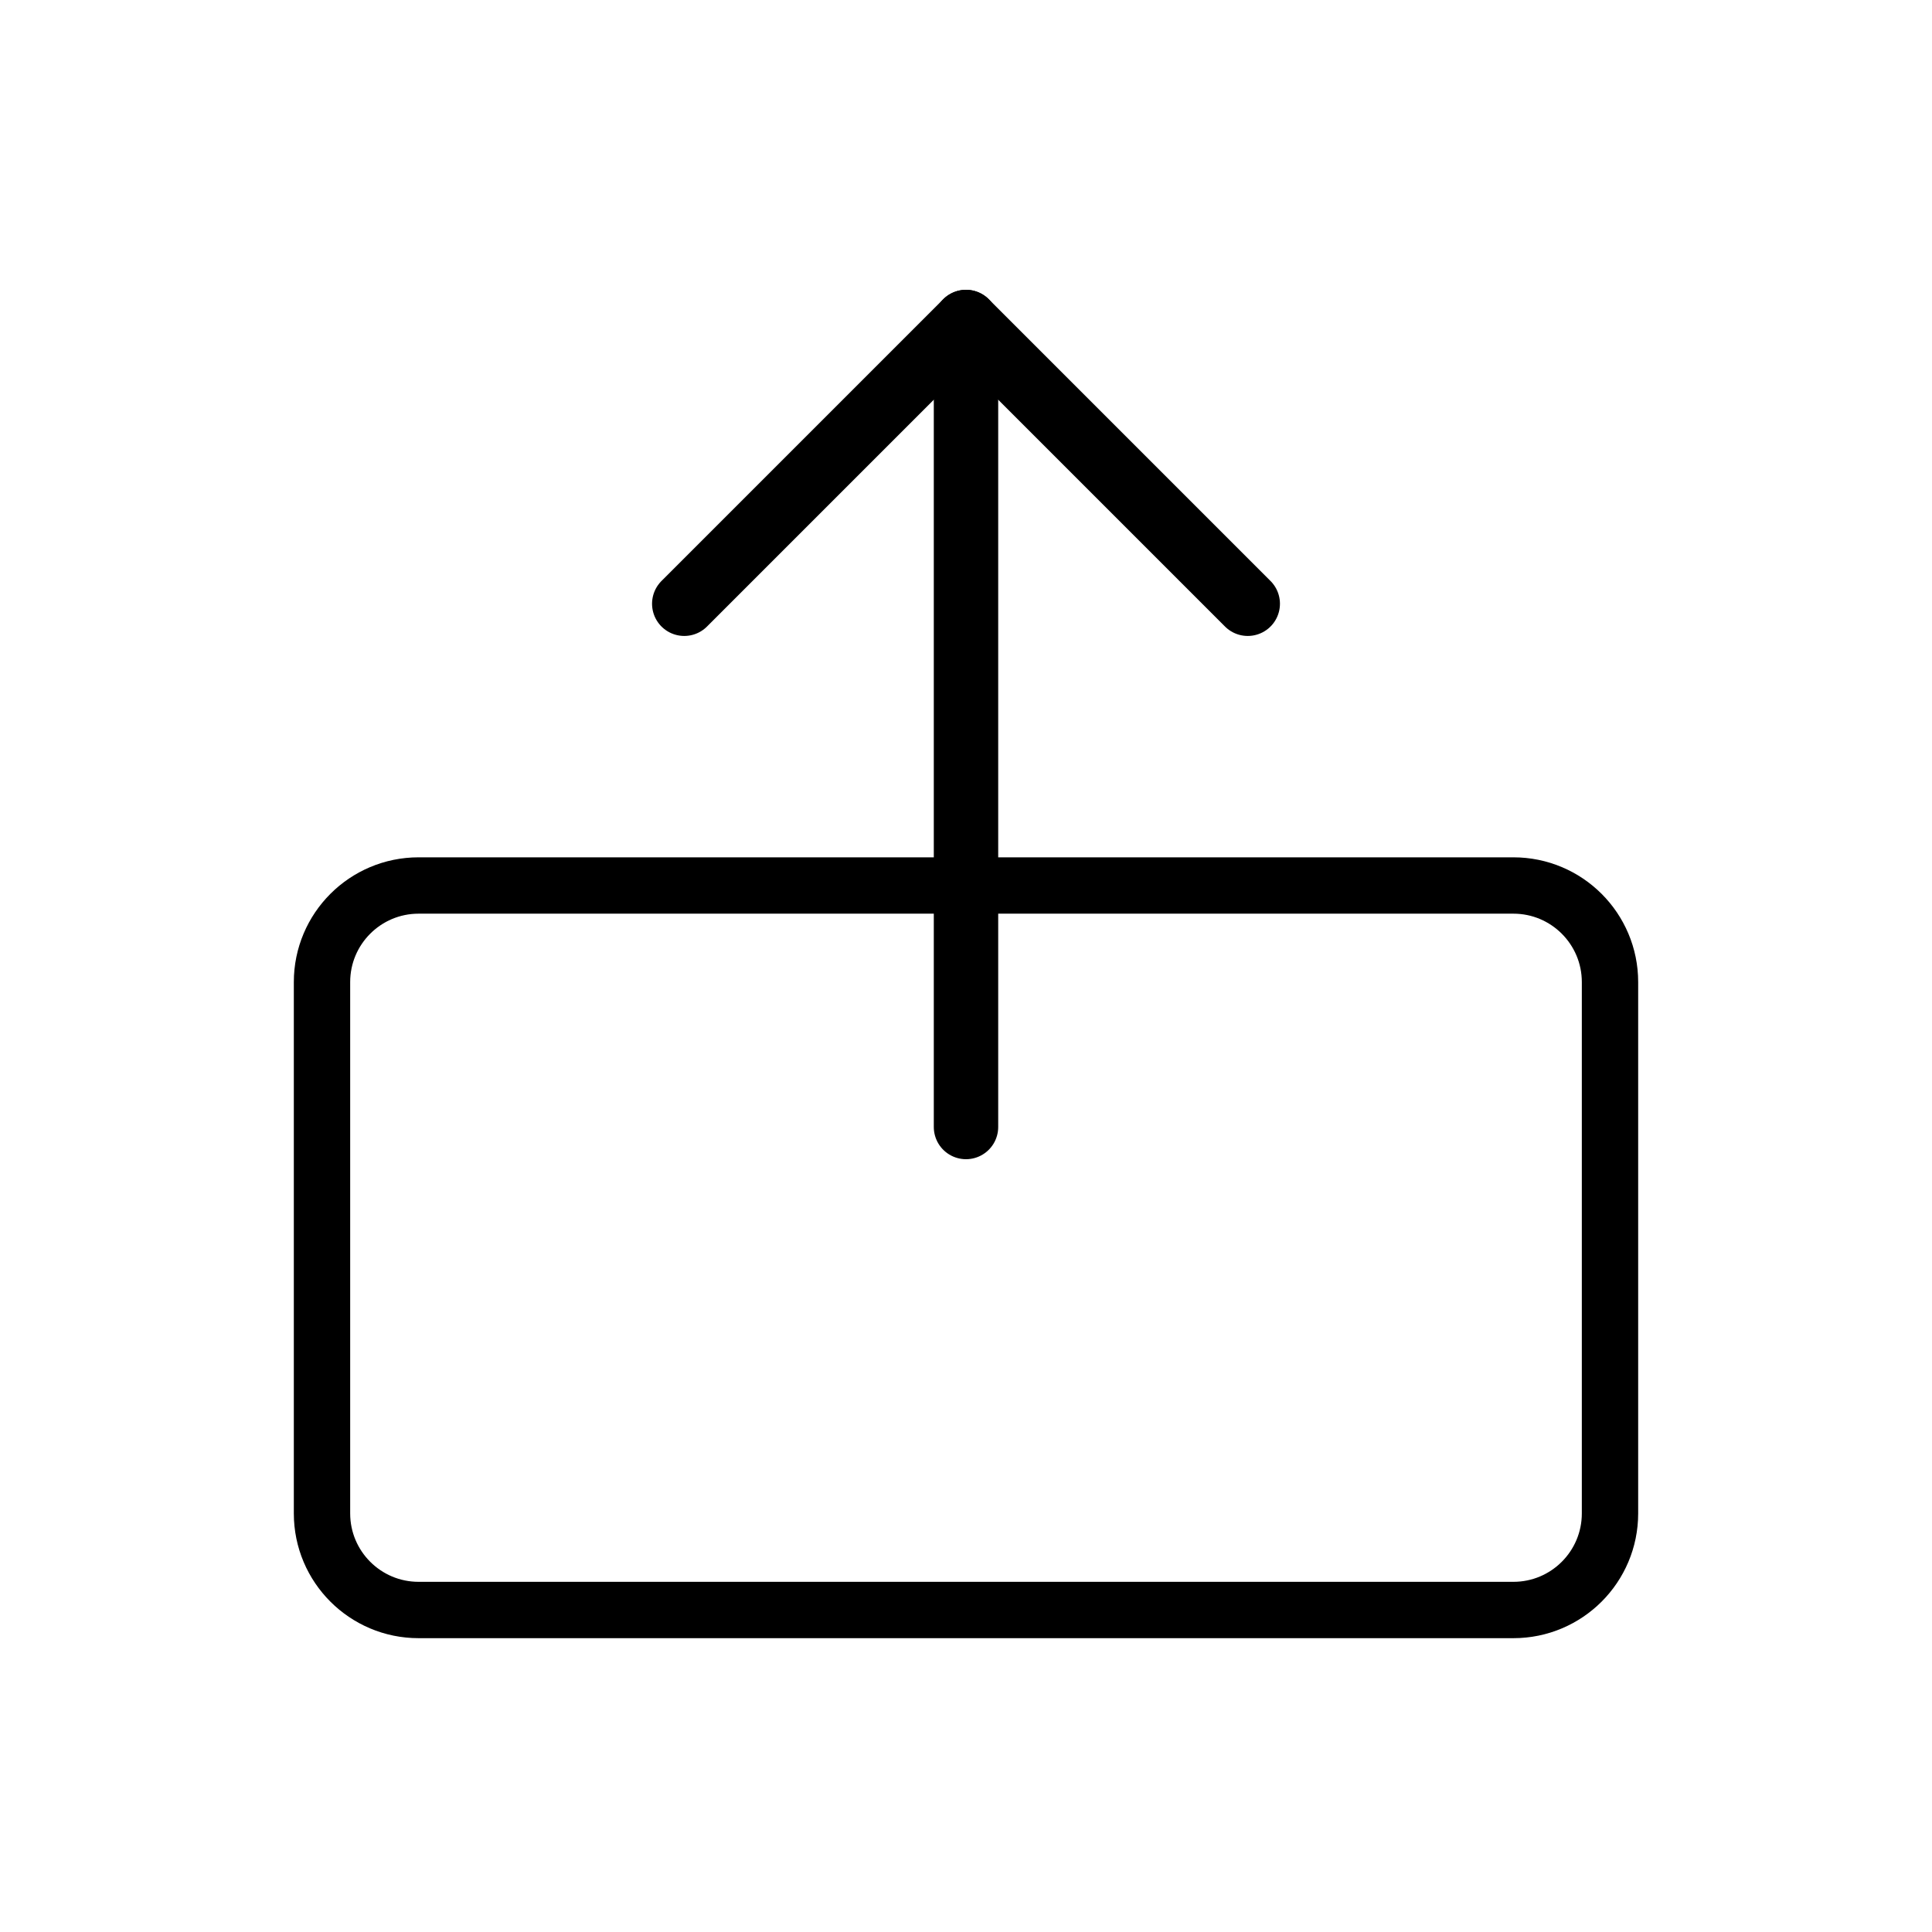
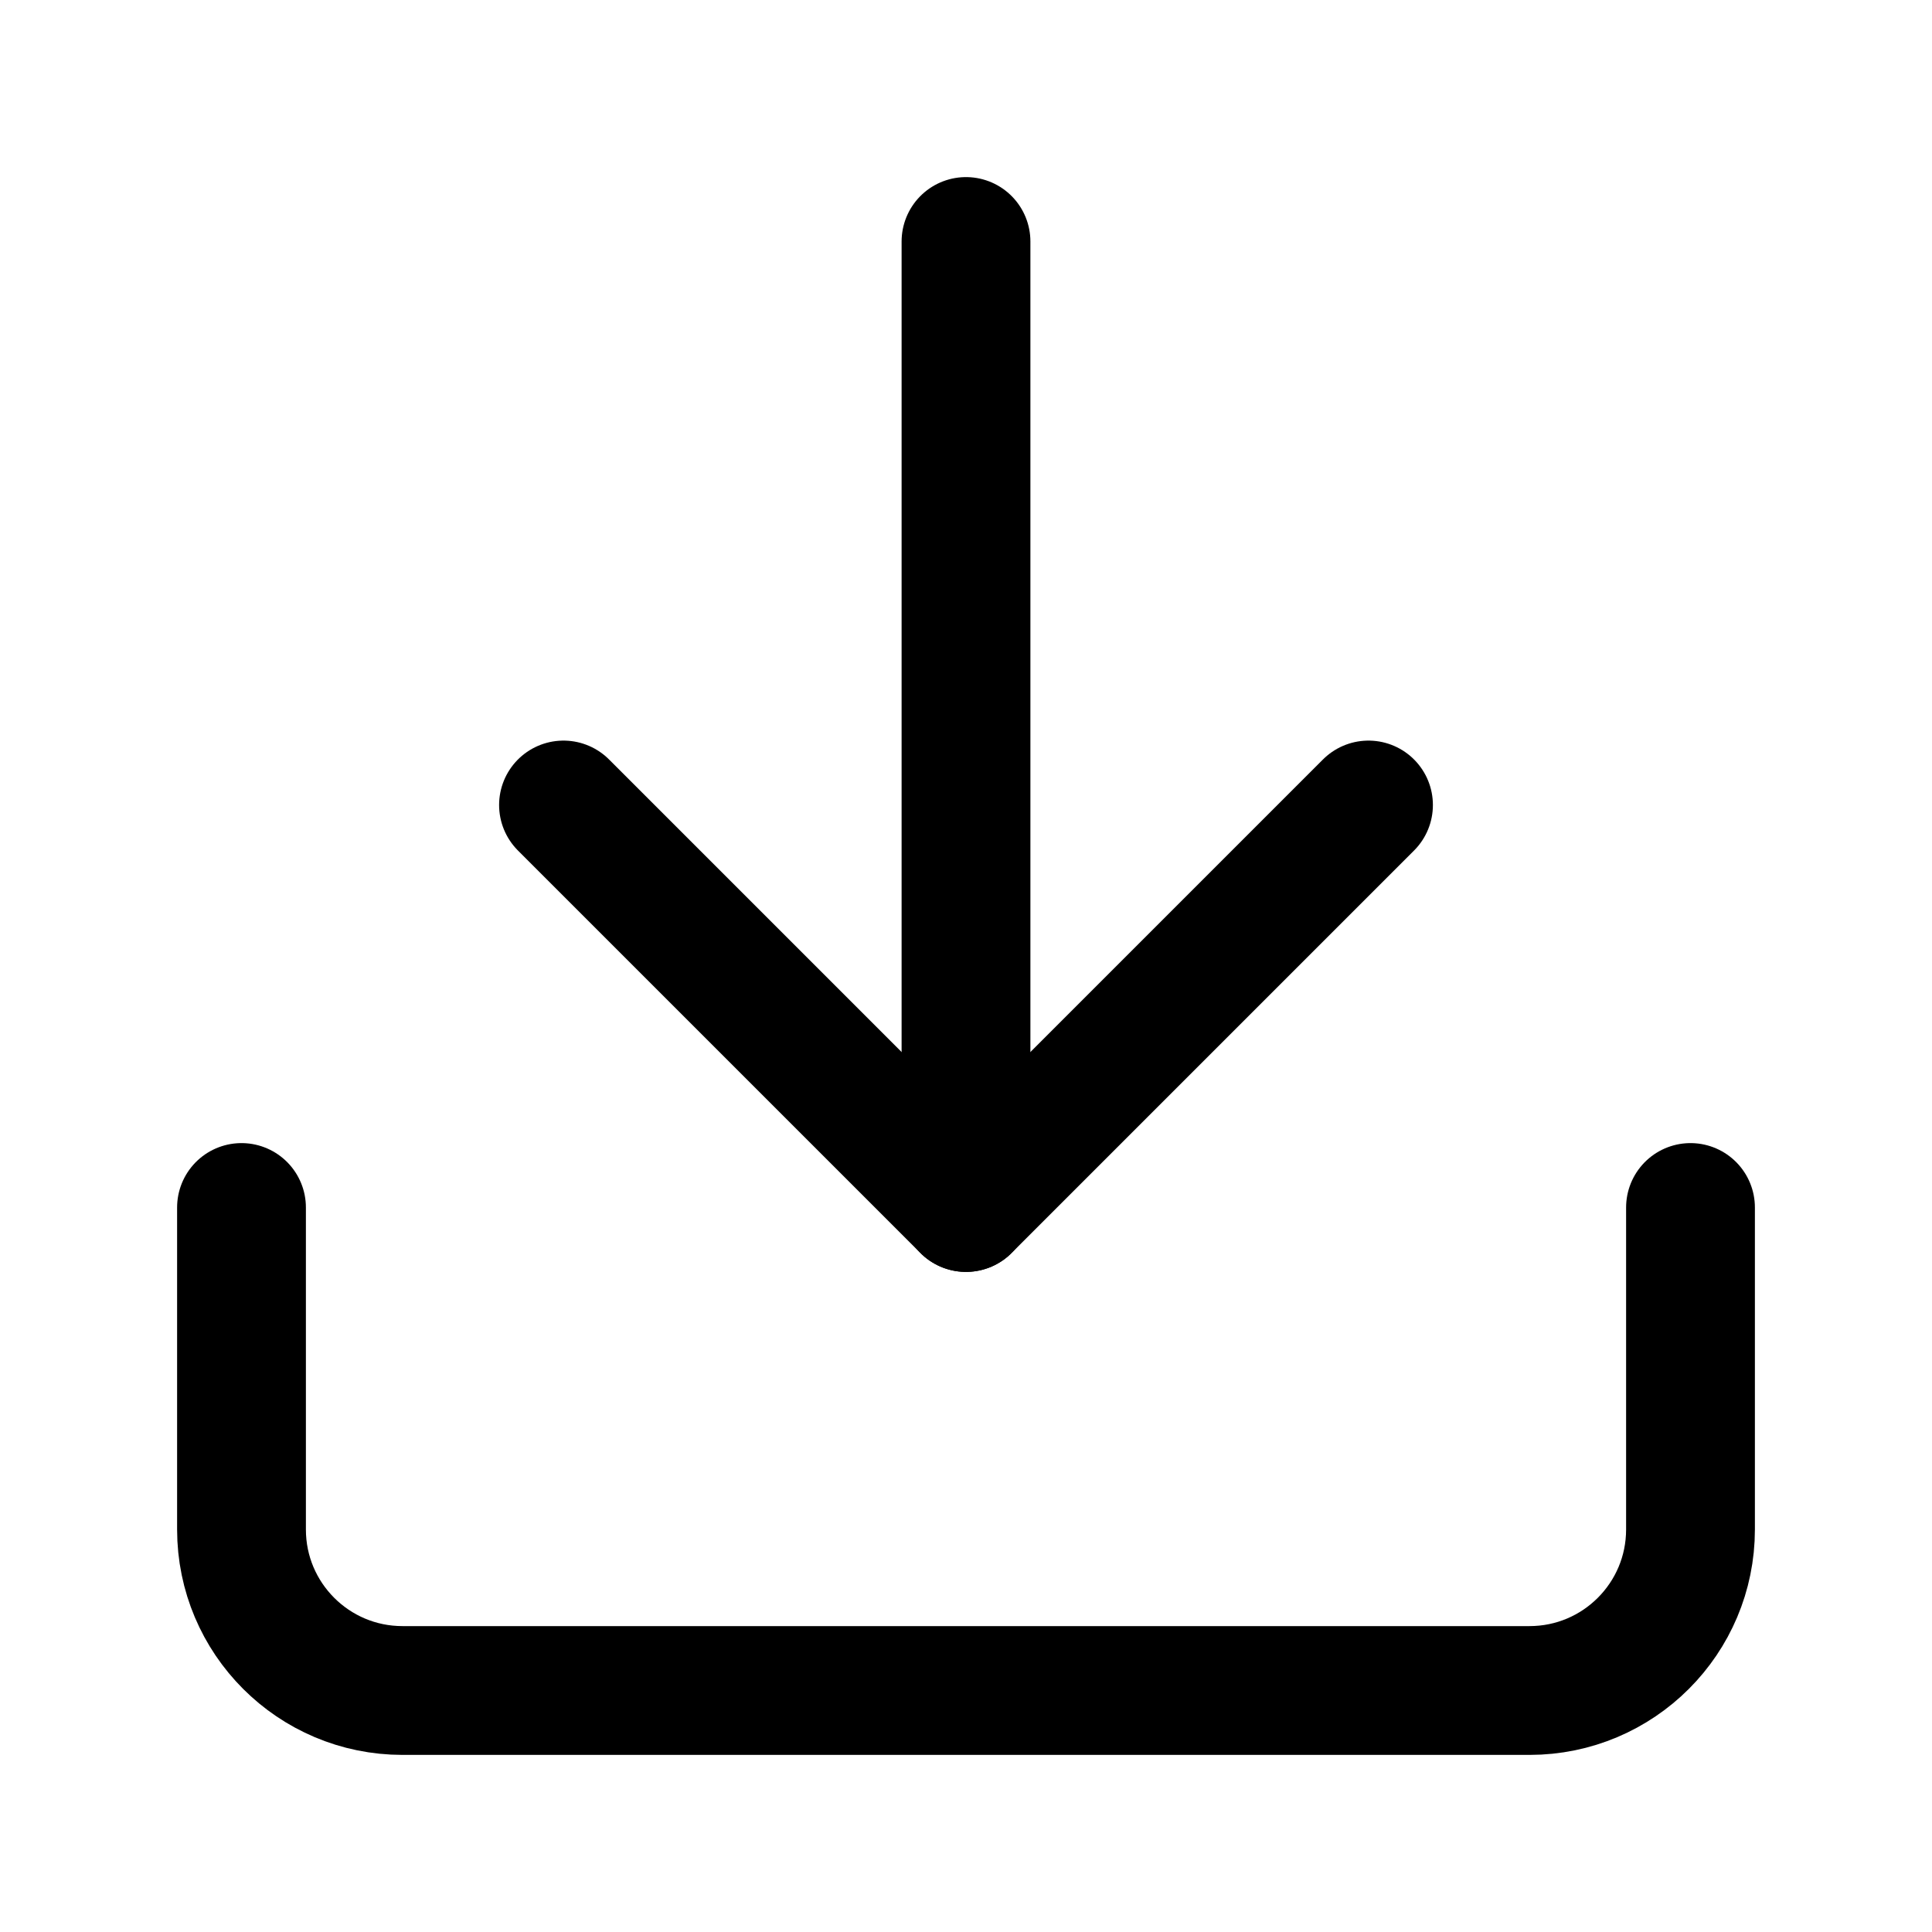
- <svg xmlns="http://www.w3.org/2000/svg" viewBox="0 0 24 24" fill="currentColor">
-   <rect x="4" y="11" width="16" height="9" rx="1.2" stroke="currentColor" stroke-width="0.7" fill="none" />
-   <line x1="12" y1="14" x2="12" y2="4" stroke="currentColor" stroke-width="0.8" stroke-linecap="round" />
-   <polyline points="8.5,7.5 12,4 15.5,7.5" stroke="currentColor" stroke-width="0.8" stroke-linecap="round" stroke-linejoin="round" fill="none" />
+ <svg xmlns="http://www.w3.org/2000/svg" viewBox="0 0 24 24" fill="none" stroke="currentColor" stroke-width="1.6" stroke-linecap="round" stroke-linejoin="round">
+   <path d="M21 15v4a2 2 0 01-2 2H5a2 2 0 01-2-2v-4" />
+   <polyline points="7 10 12 15 17 10" />
+   <line x1="12" y1="15" x2="12" y2="3" />
</svg>
